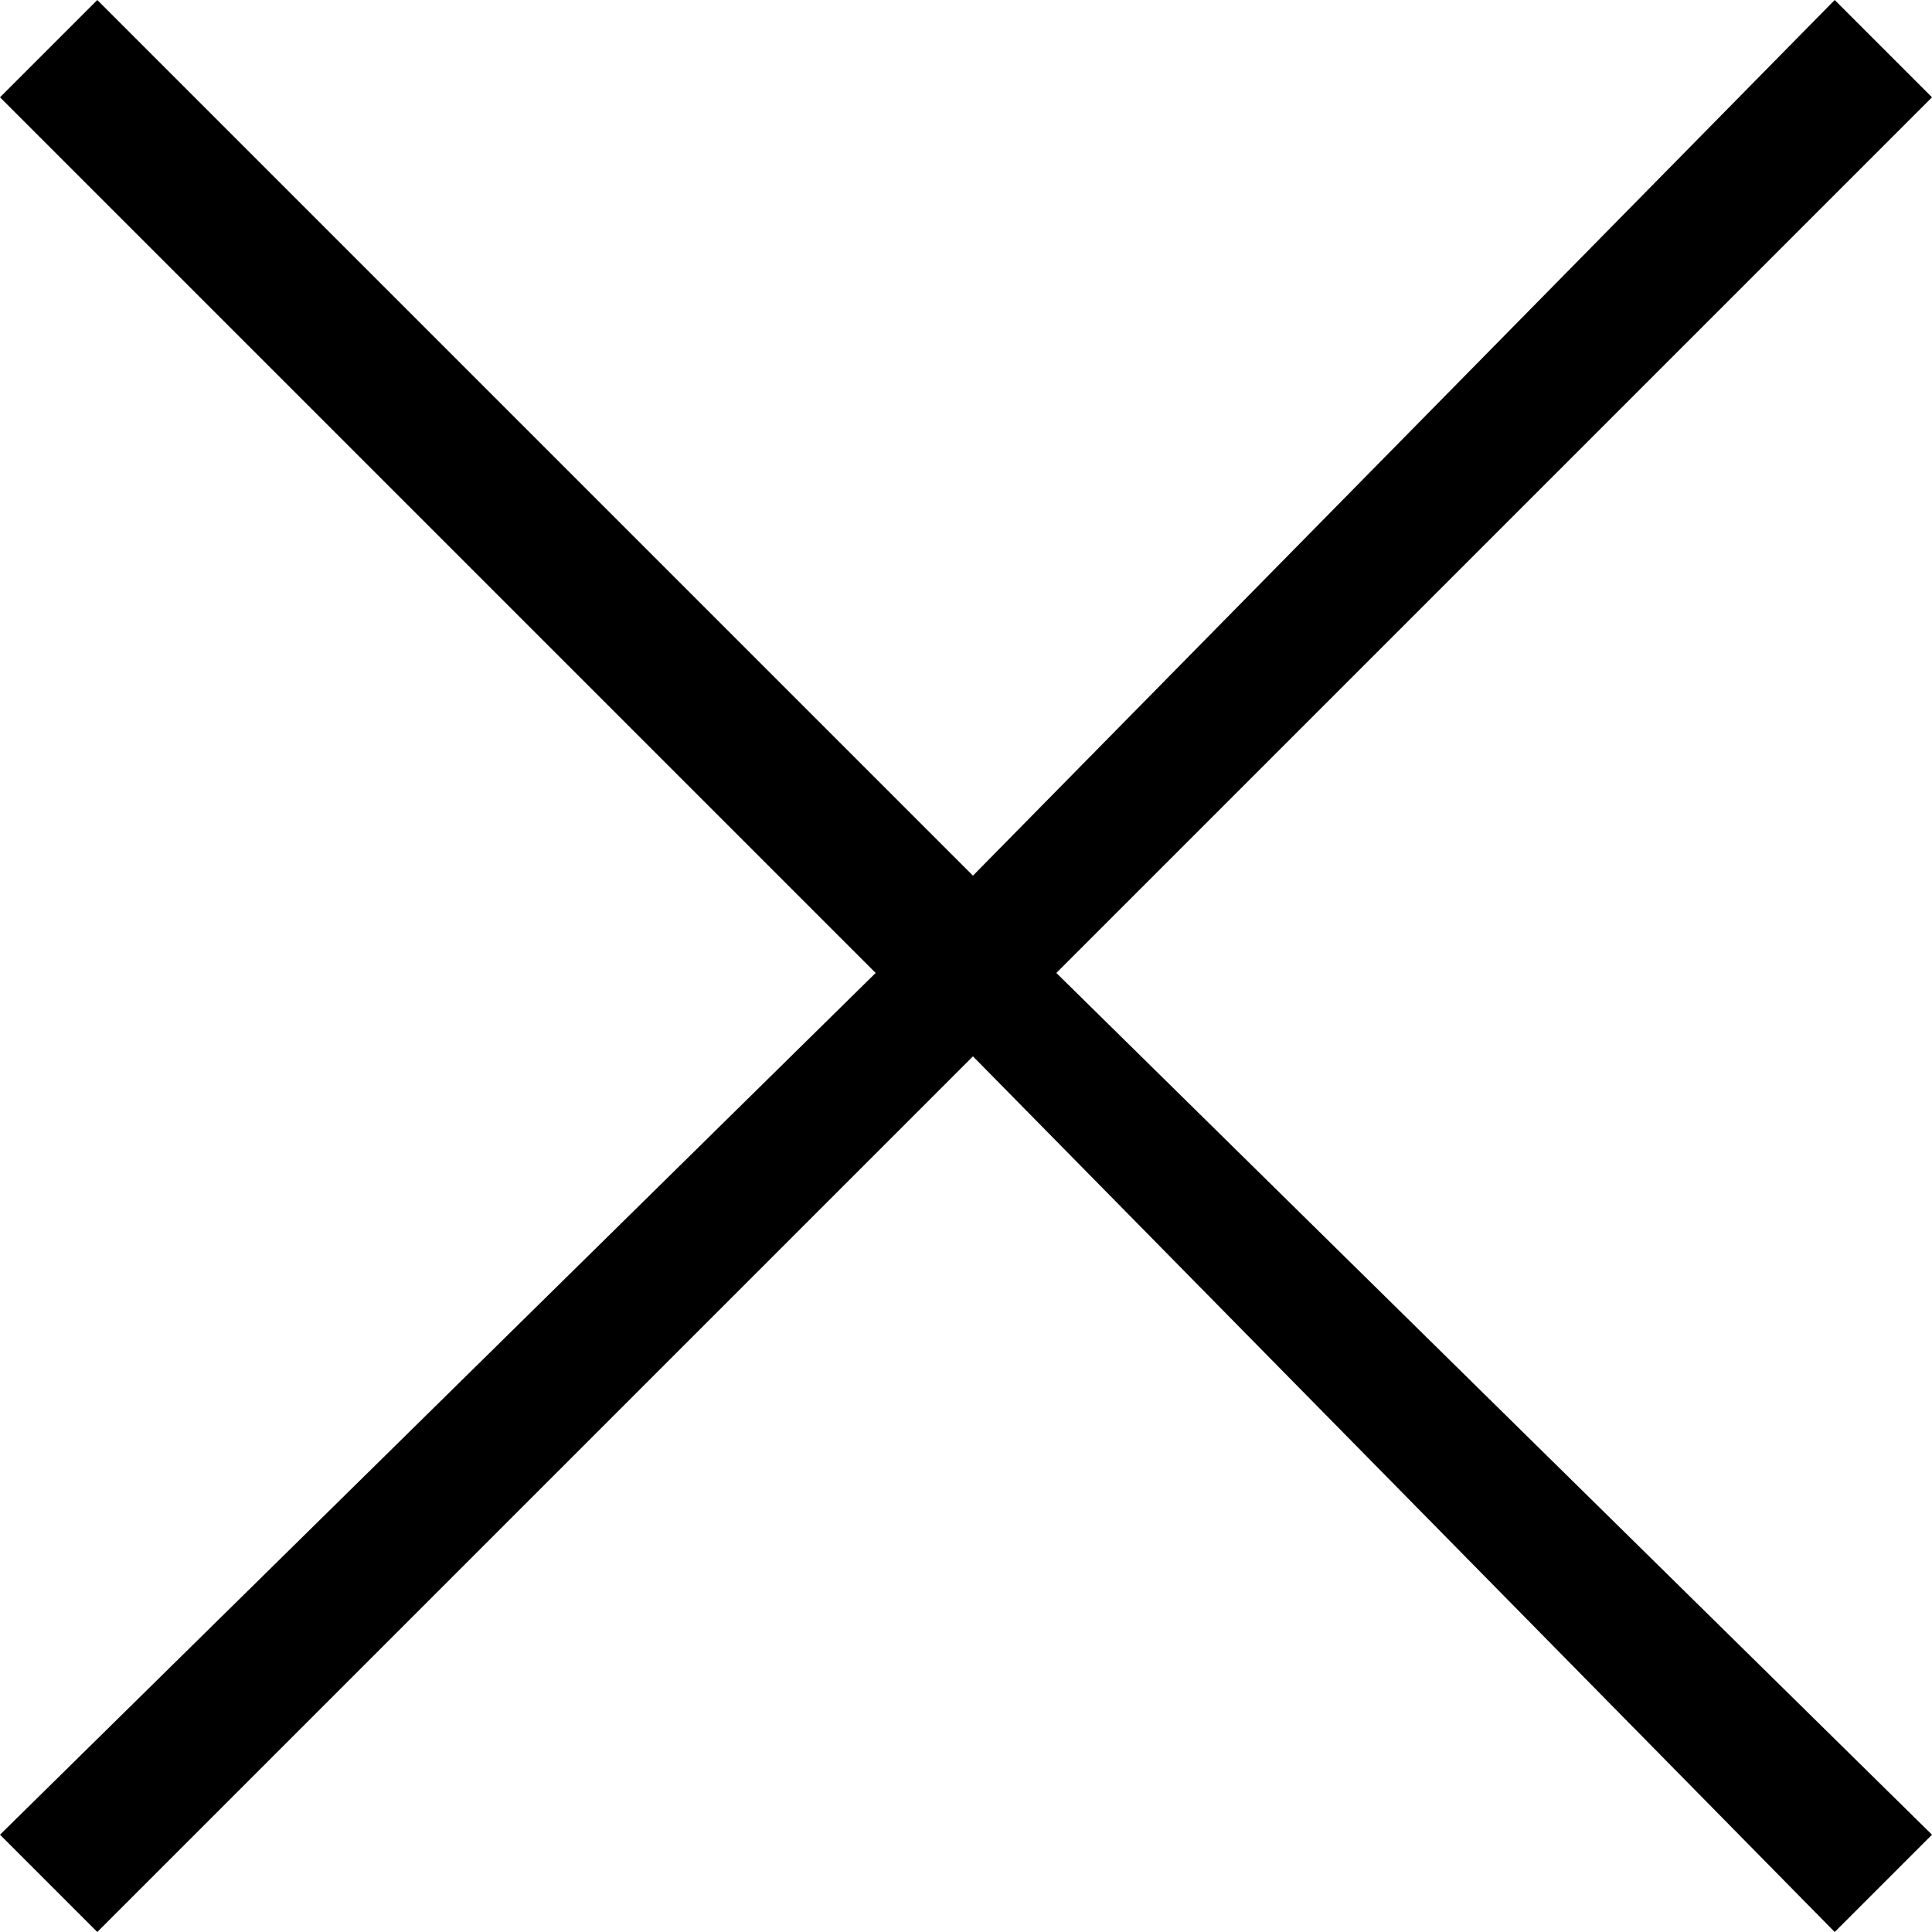
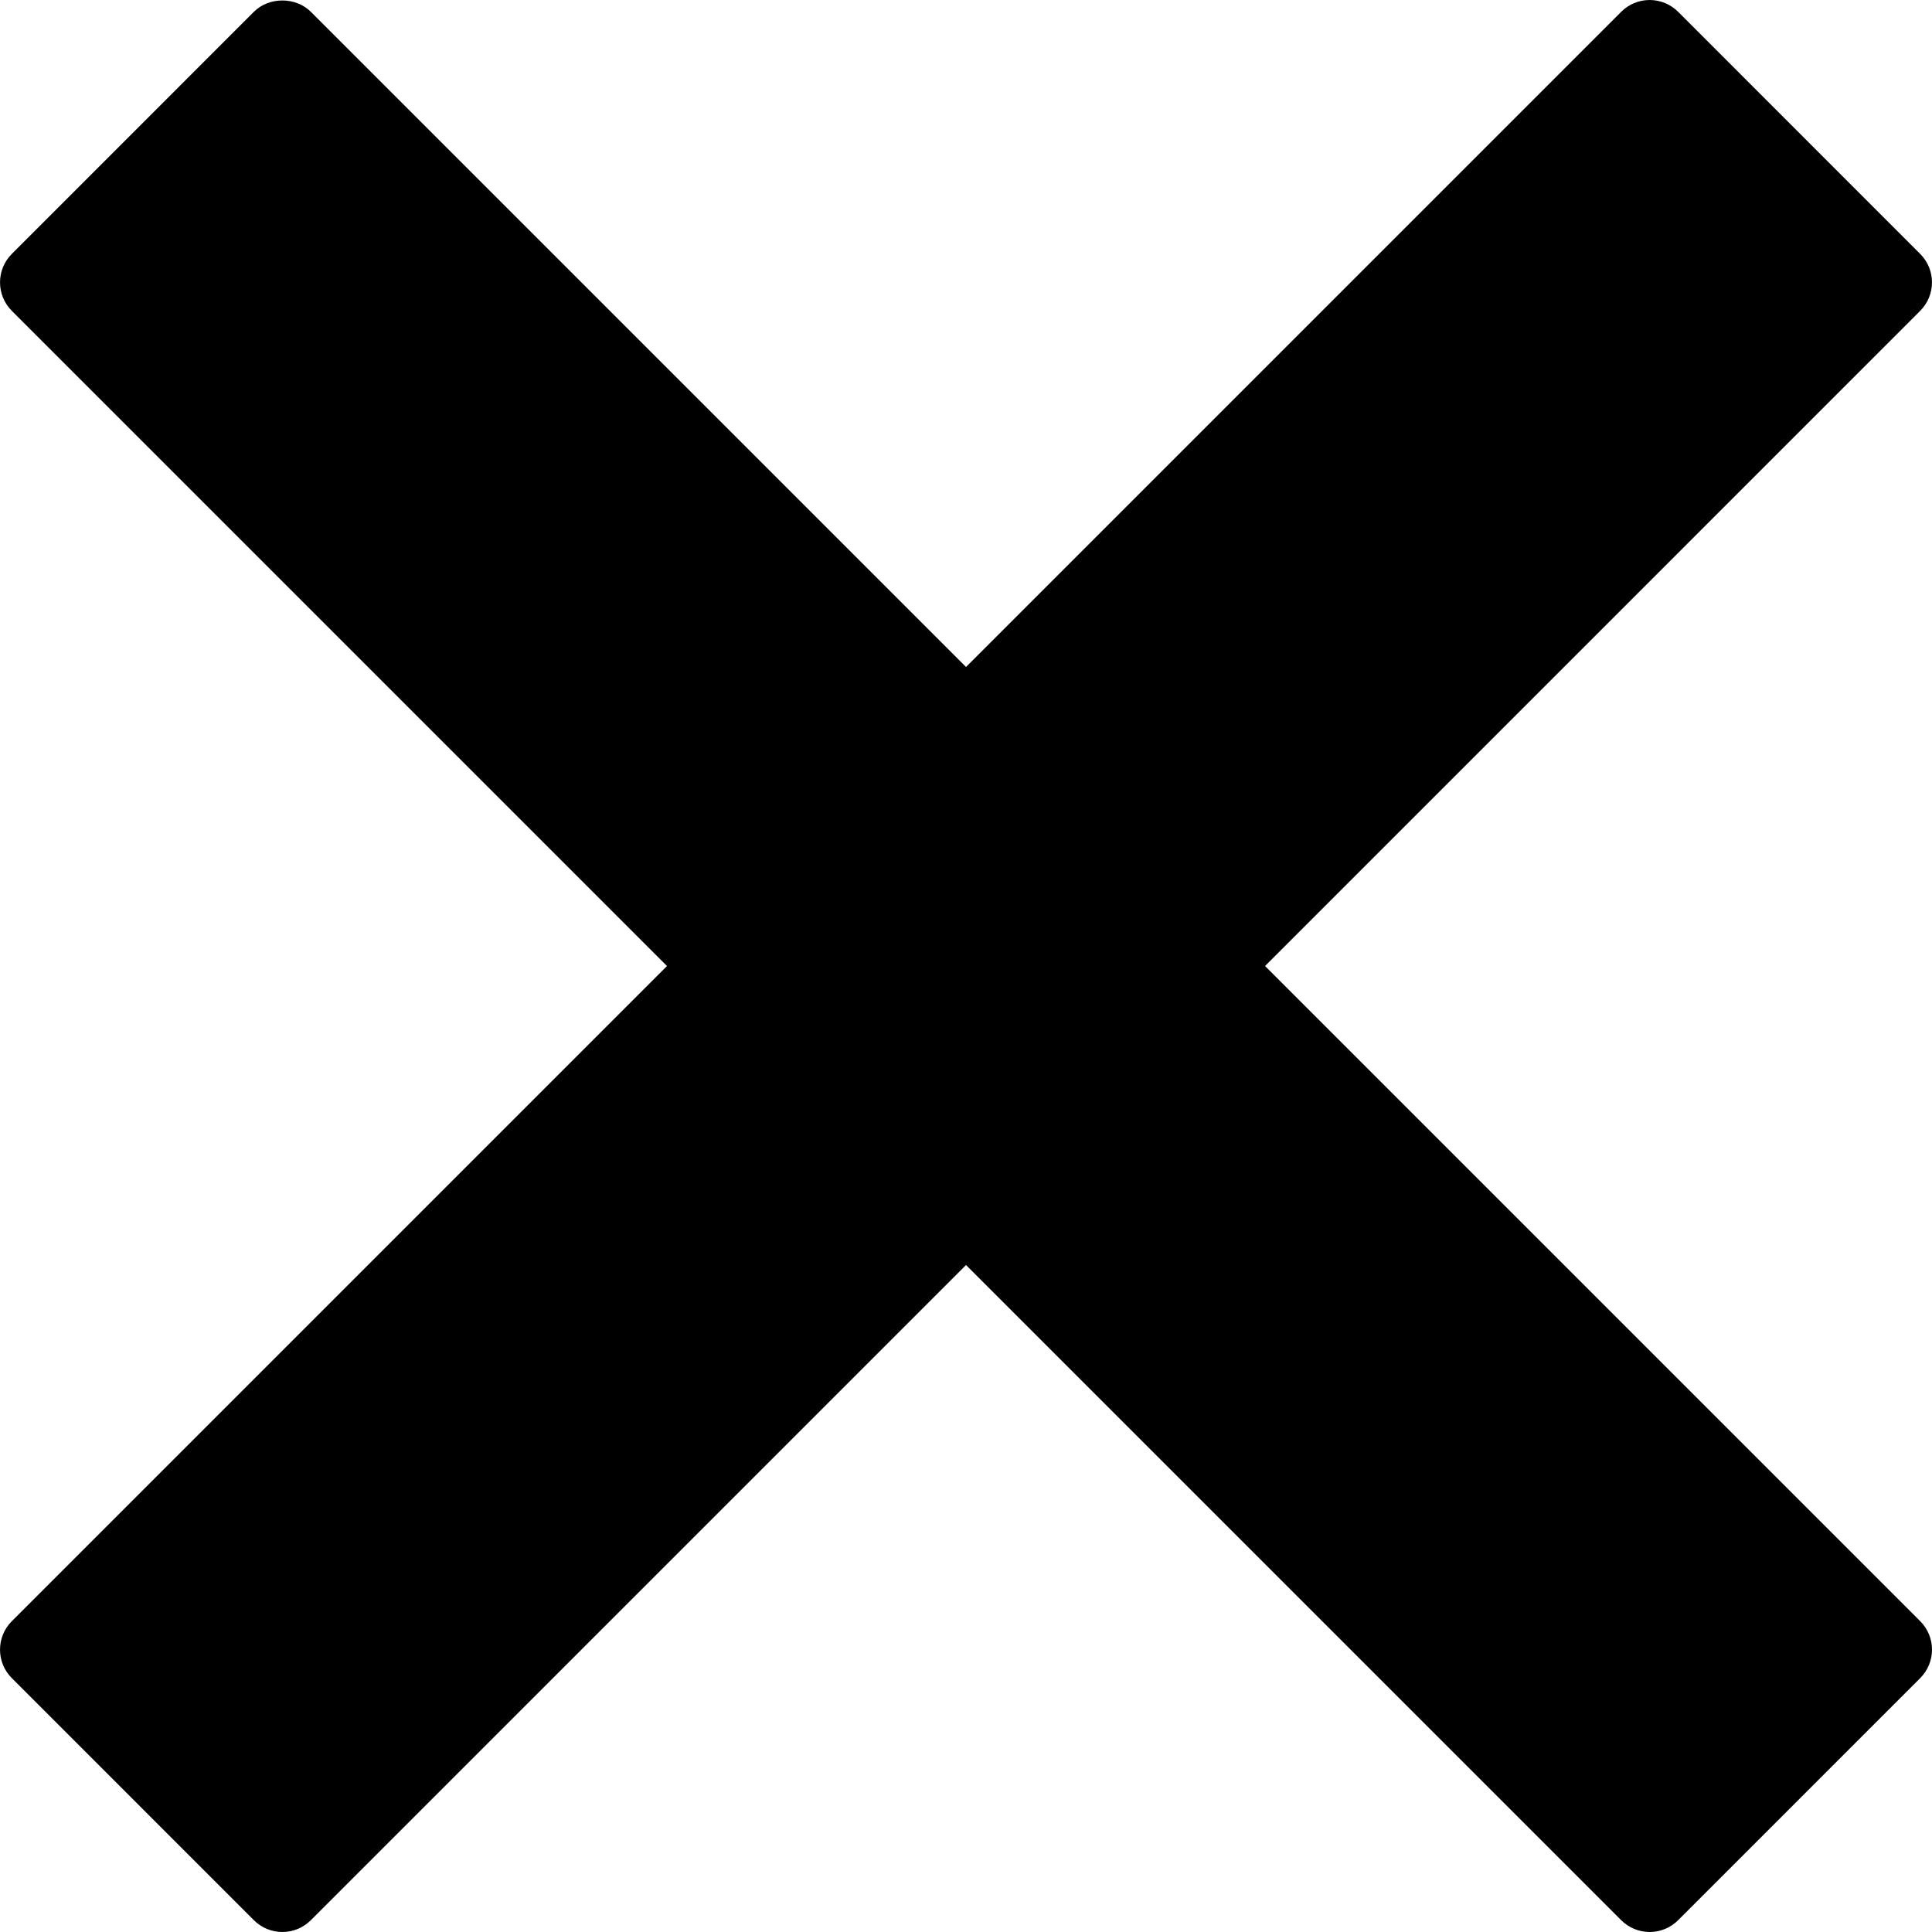
- <svg xmlns="http://www.w3.org/2000/svg" xml:space="preserve" width="14.399mm" height="14.399mm" version="1.1" viewBox="0 0 139 139">
-   <g id="Слой_x0020_1">
-     <polygon class="fil0" points="7,0 70,63 132,0 139,7 76,70 139,132 132,139 70,76 7,139 0,132 63,70 0,7 " />
+ <svg xmlns="http://www.w3.org/2000/svg" version="1.1" id="Capa_1" x="0px" y="0px" width="95.939px" height="95.939px" viewBox="0 0 95.939 95.939" xml:space="preserve">
+   <g>
+     <path d="M62.819,47.97l32.533-32.534c0.781-0.781,0.781-2.047,0-2.828L83.333,0.586C82.958,0.211,82.448,0,81.919,0   c-0.53,0-1.039,0.211-1.414,0.586L47.97,33.121L15.435,0.586c-0.75-0.75-2.078-0.75-2.828,0L0.587,12.608   c-0.781,0.781-0.781,2.047,0,2.828L33.121,47.97L0.587,80.504c-0.781,0.781-0.781,2.047,0,2.828l12.02,12.021   c0.375,0.375,0.884,0.586,1.414,0.586c0.53,0,1.039-0.211,1.414-0.586L47.97,62.818l32.535,32.535   c0.375,0.375,0.884,0.586,1.414,0.586c0.529,0,1.039-0.211,1.414-0.586l12.02-12.021c0.781-0.781,0.781-2.048,0-2.828L62.819,47.97   z" />
  </g>
+   <g>
+ </g>
+   <g>
+ </g>
+   <g>
+ </g>
+   <g>
+ </g>
+   <g>
+ </g>
+   <g>
+ </g>
+   <g>
+ </g>
+   <g>
+ </g>
+   <g>
+ </g>
+   <g>
+ </g>
+   <g>
+ </g>
+   <g>
+ </g>
+   <g>
+ </g>
+   <g>
+ </g>
+   <g>
+ </g>
</svg>
